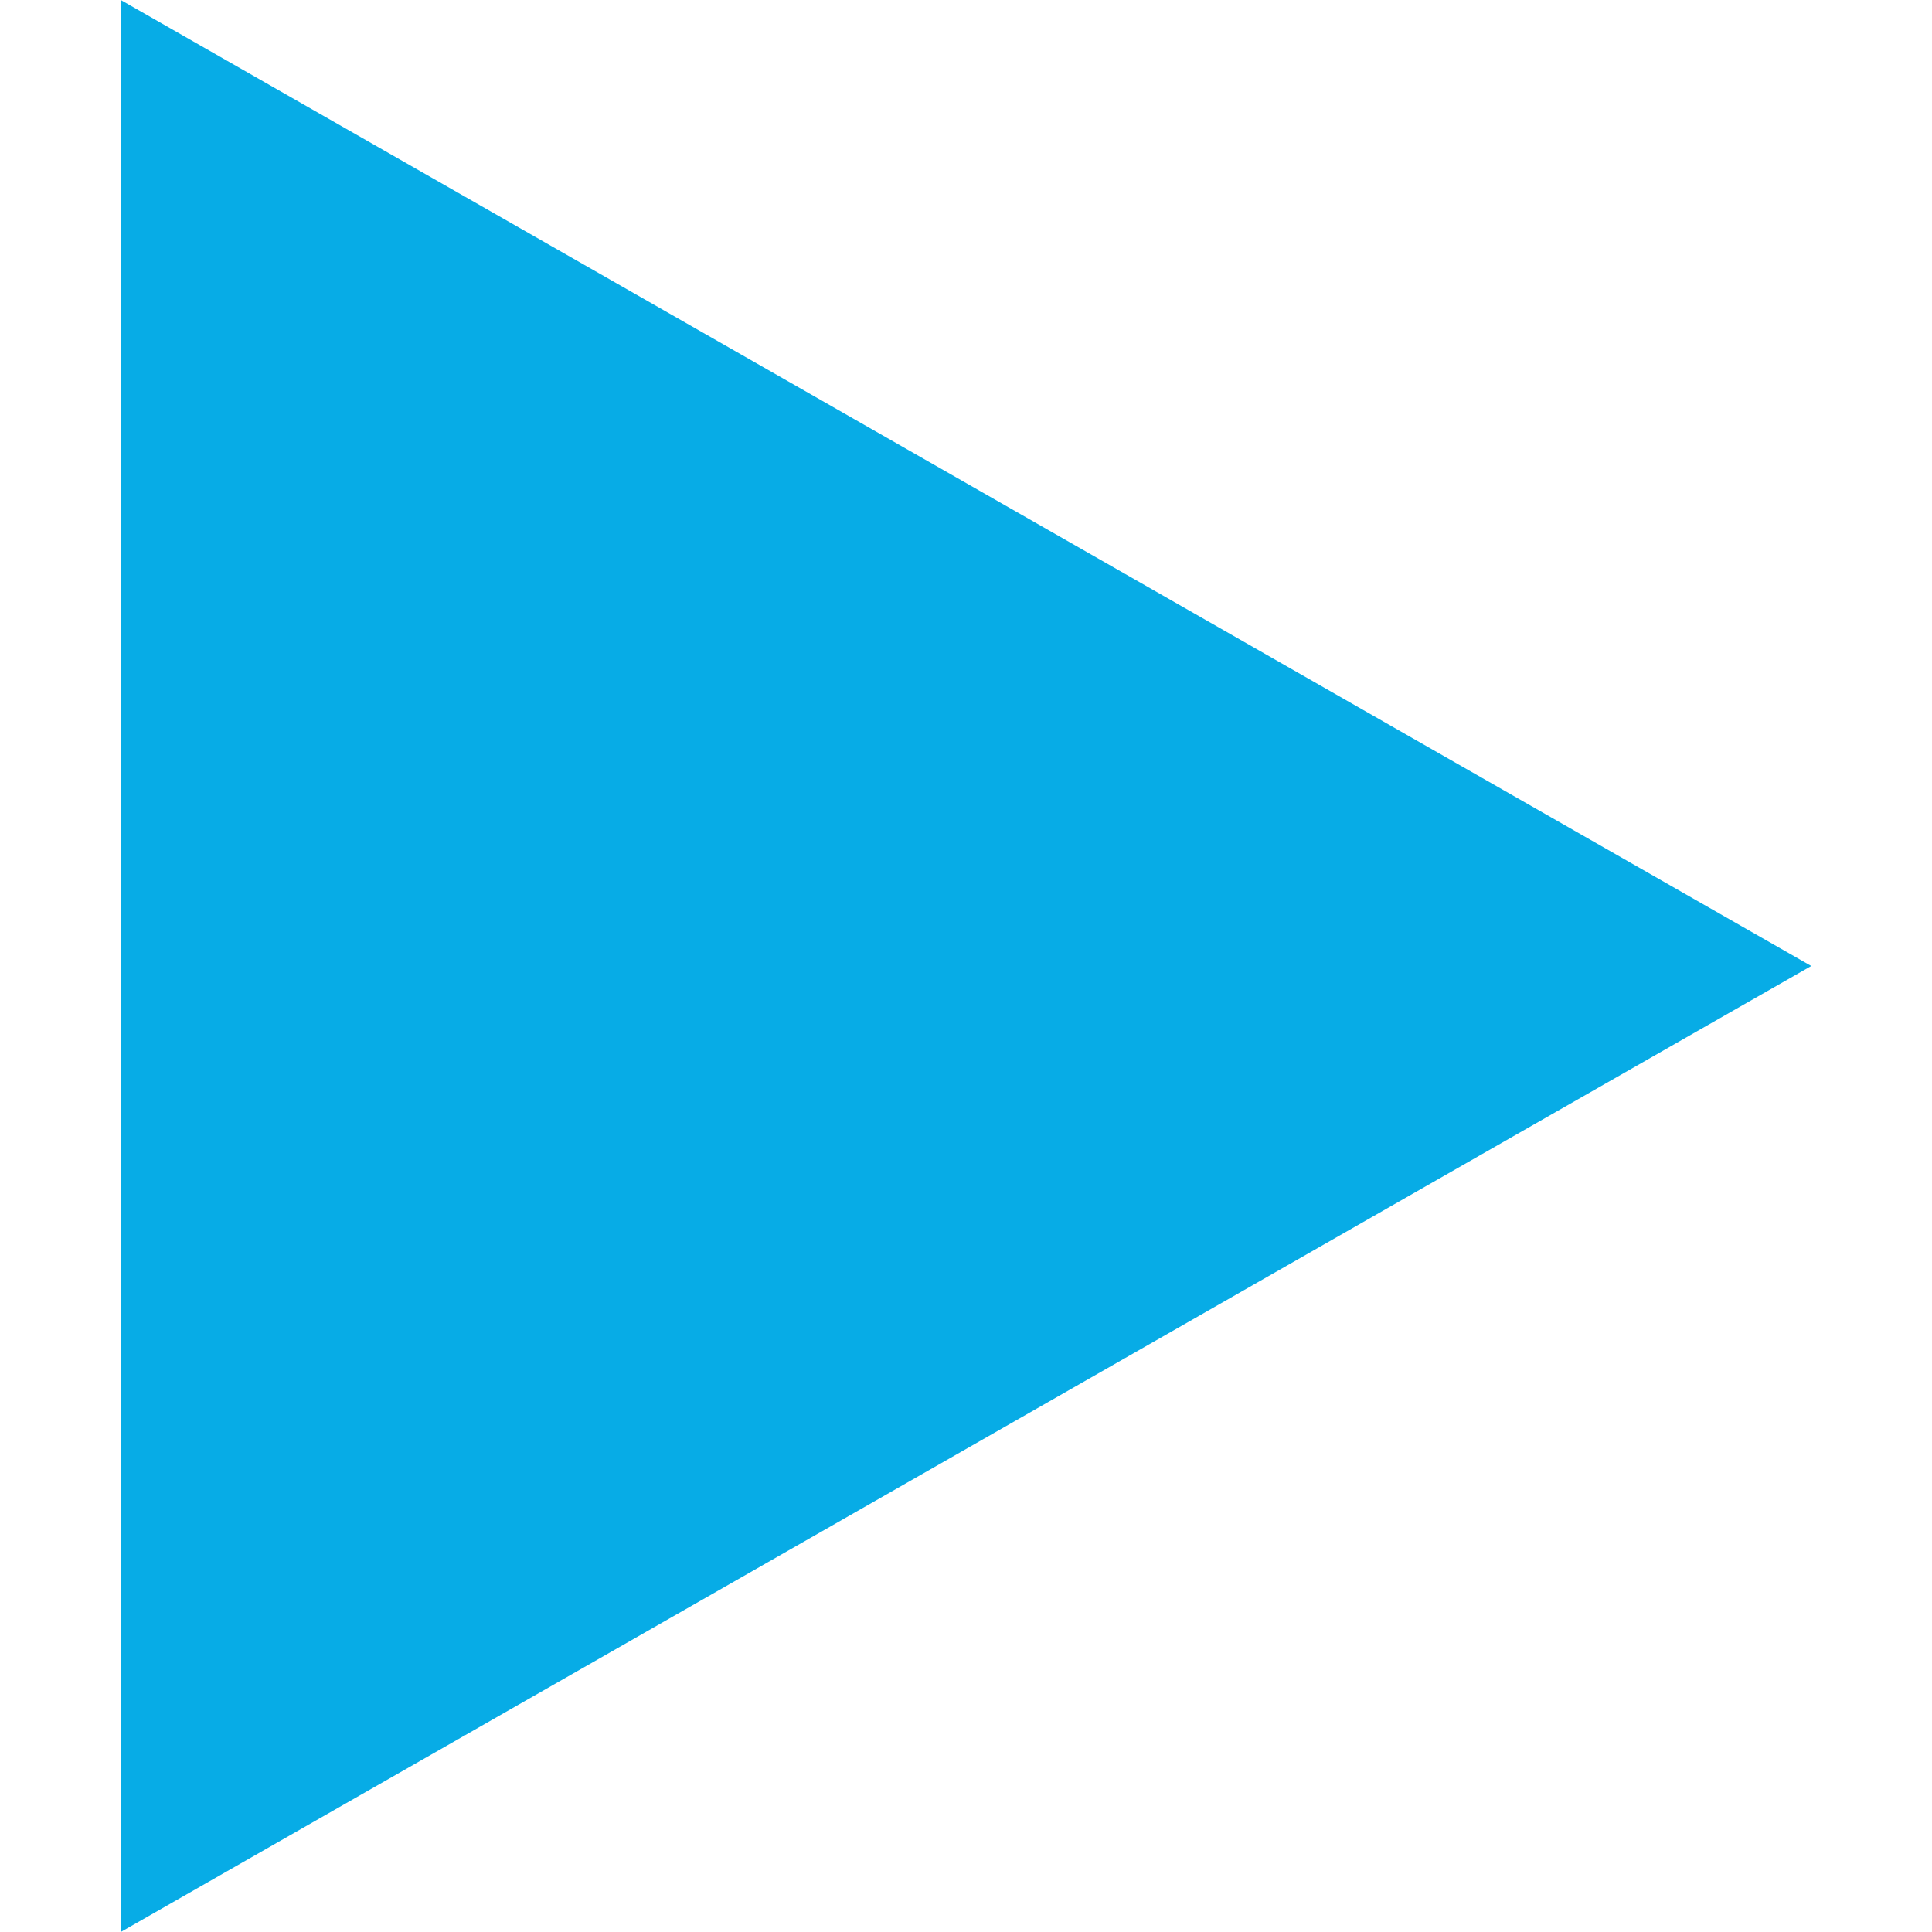
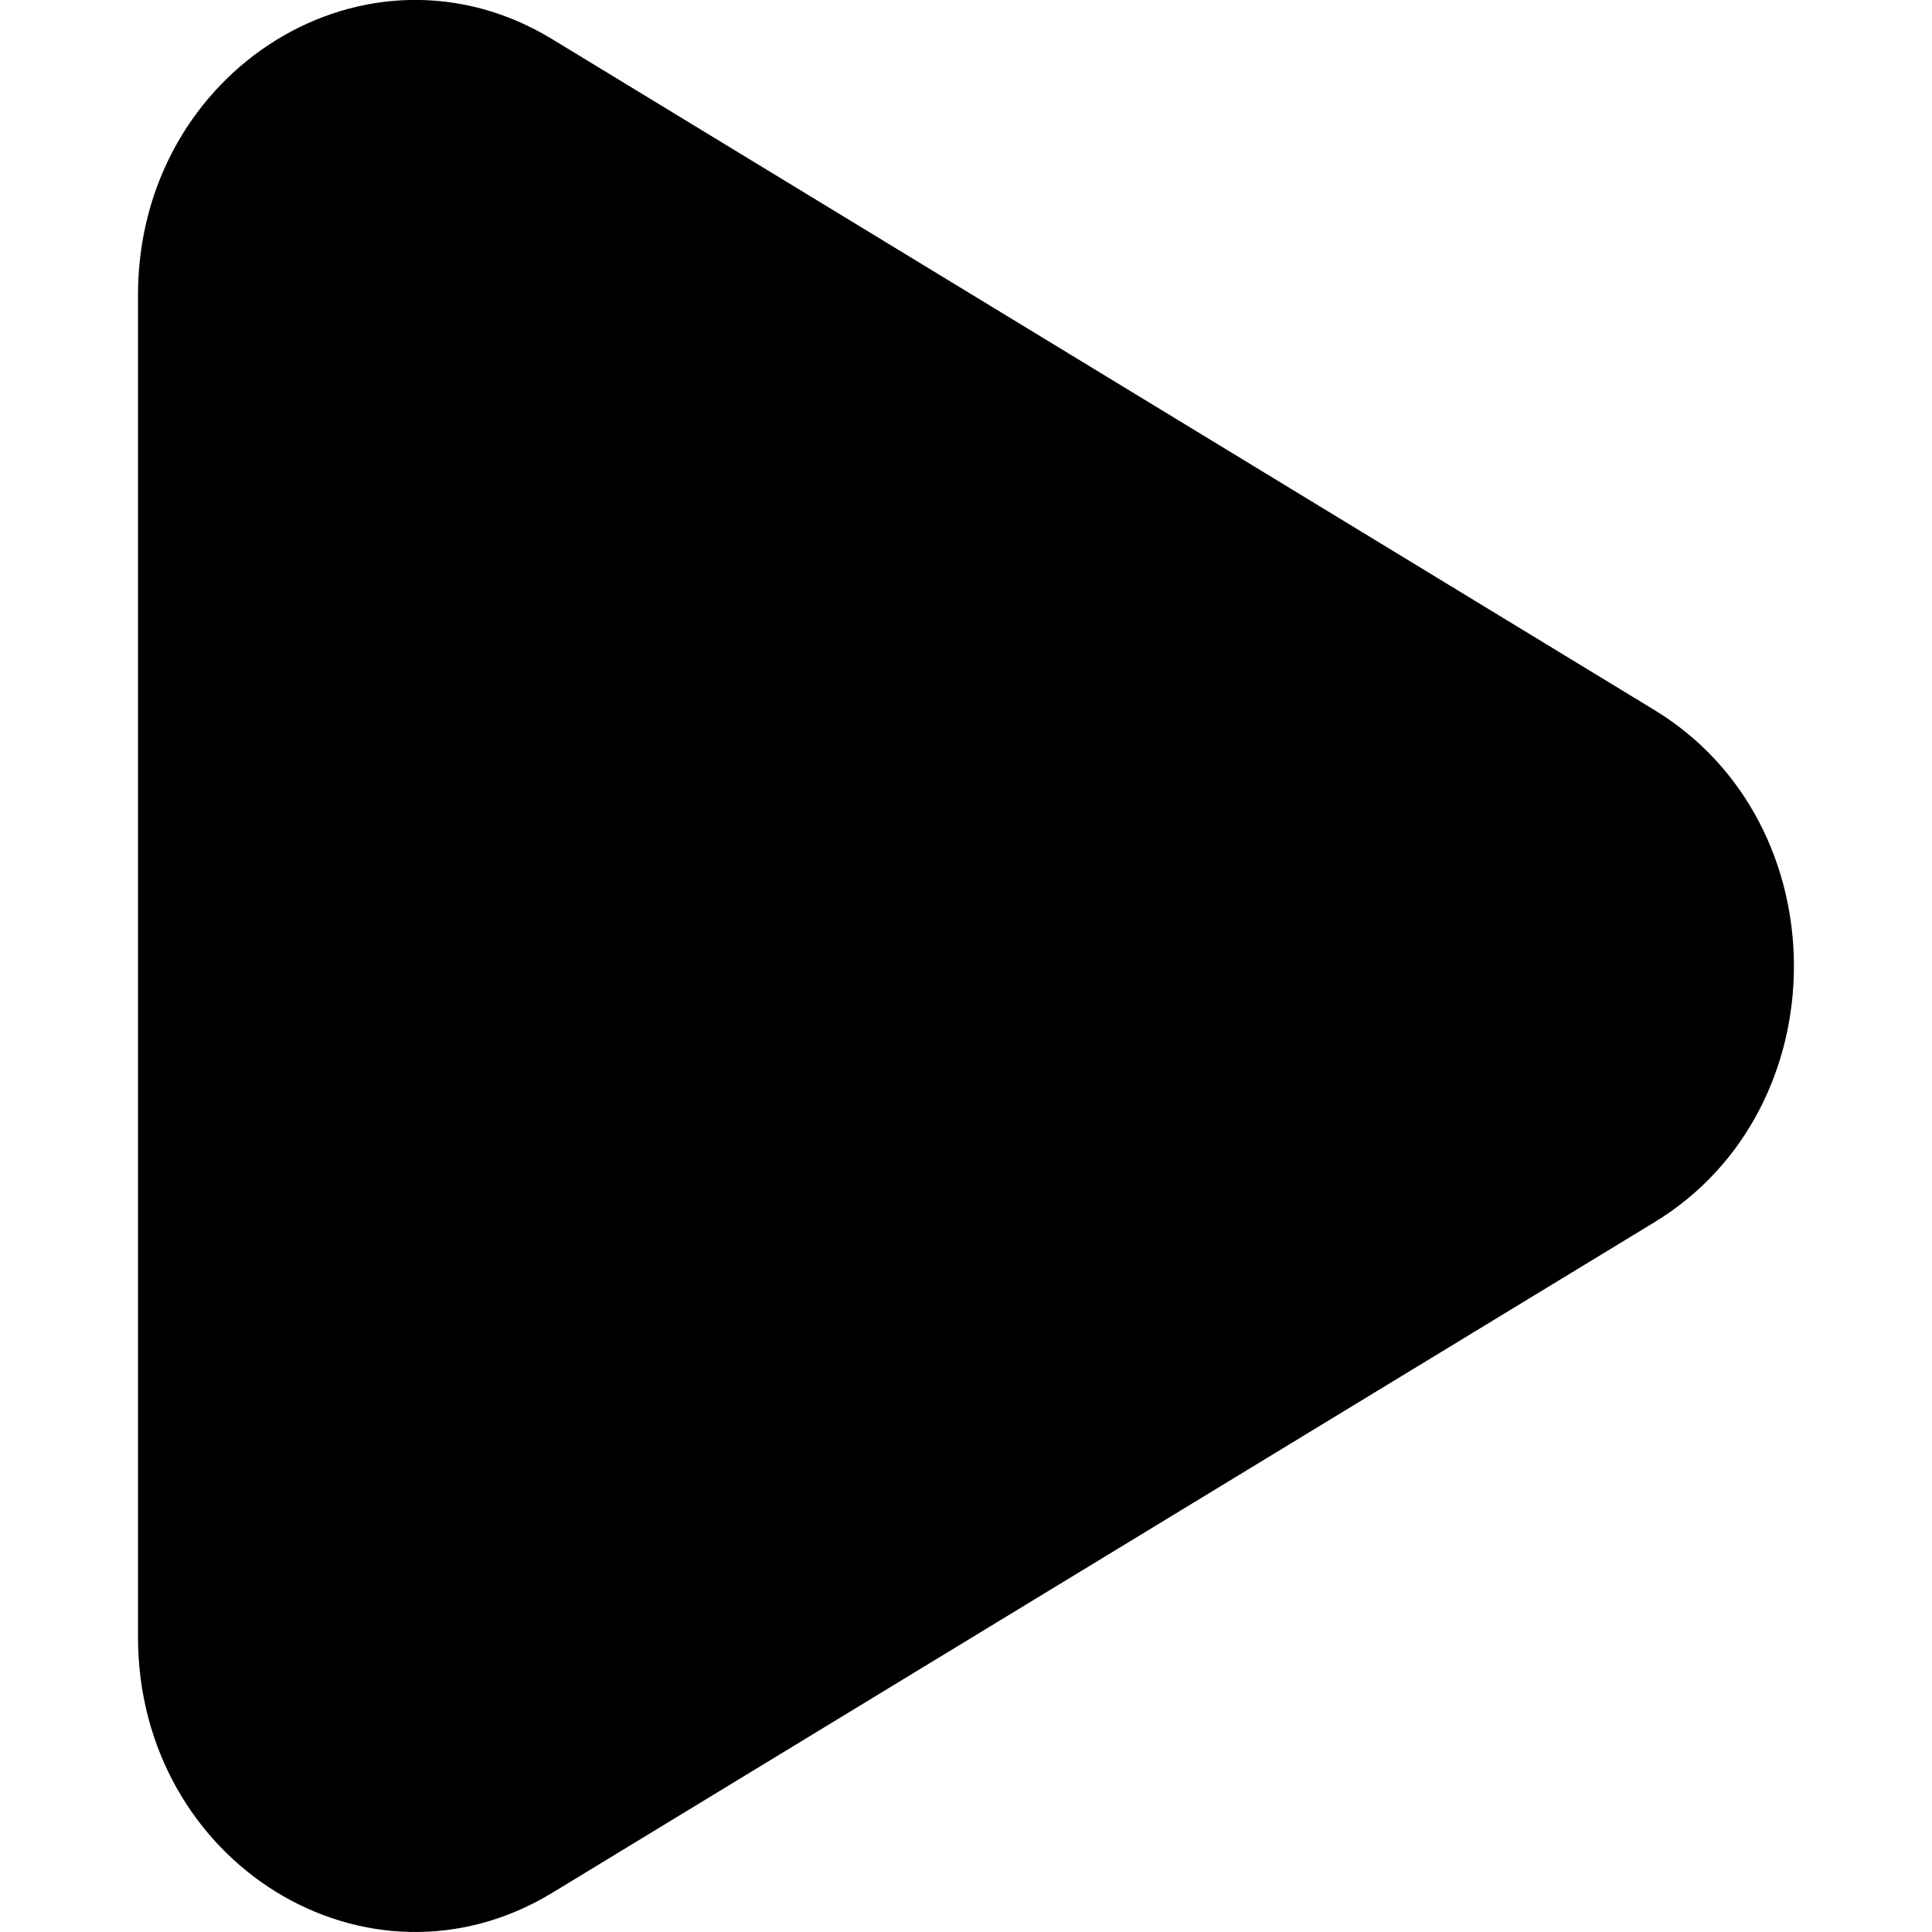
- <svg xmlns="http://www.w3.org/2000/svg" width="800px" height="800px" viewBox="-0.5 0 8 8" version="1.1" fill="#000000">
-   <g id="SVGRepo_bgCarrier" stroke-width="0" />
-   <g id="SVGRepo_tracerCarrier" stroke-linecap="round" stroke-linejoin="round" />
-   <g id="SVGRepo_iconCarrier">
-     <defs> </defs>
-     <g id="Page-1" stroke="none" stroke-width="1" fill="none" fill-rule="evenodd">
-       <g id="Dribbble-Light-Preview" transform="translate(-427, -3765)" fill="#07ace6">
-         <g id="icons" transform="translate(56, 160)">
-           <polygon id="play-[#1001]" points="371 3605 371 3613 378 3609"> </polygon>
-         </g>
+ <svg xmlns="http://www.w3.org/2000/svg" width="800px" height="800px" viewBox="-0.5 0 7 7" version="1.1">
+   <defs>
+ 
+ </defs>
+   <g id="Page-1" stroke="none" stroke-width="1" fill="none" fill-rule="evenodd">
+     <g id="Dribbble-Light-Preview" transform="translate(-347, -3766)" fill="#000000">
+       <g id="icons" transform="translate(56, 160)">
+         <path d="M296.495,3608.573 L292.501,3606.142 C291.832,3605.735 291,3606.25 291,3607.069 L291,3611.931 C291,3612.751 291.832,3613.264 292.501,3612.858 L296.495,3610.428 C297.168,3610.018 297.168,3608.983 296.495,3608.573" id="play-[#1003]">
+ 
+ </path>
      </g>
    </g>
  </g>
</svg>
